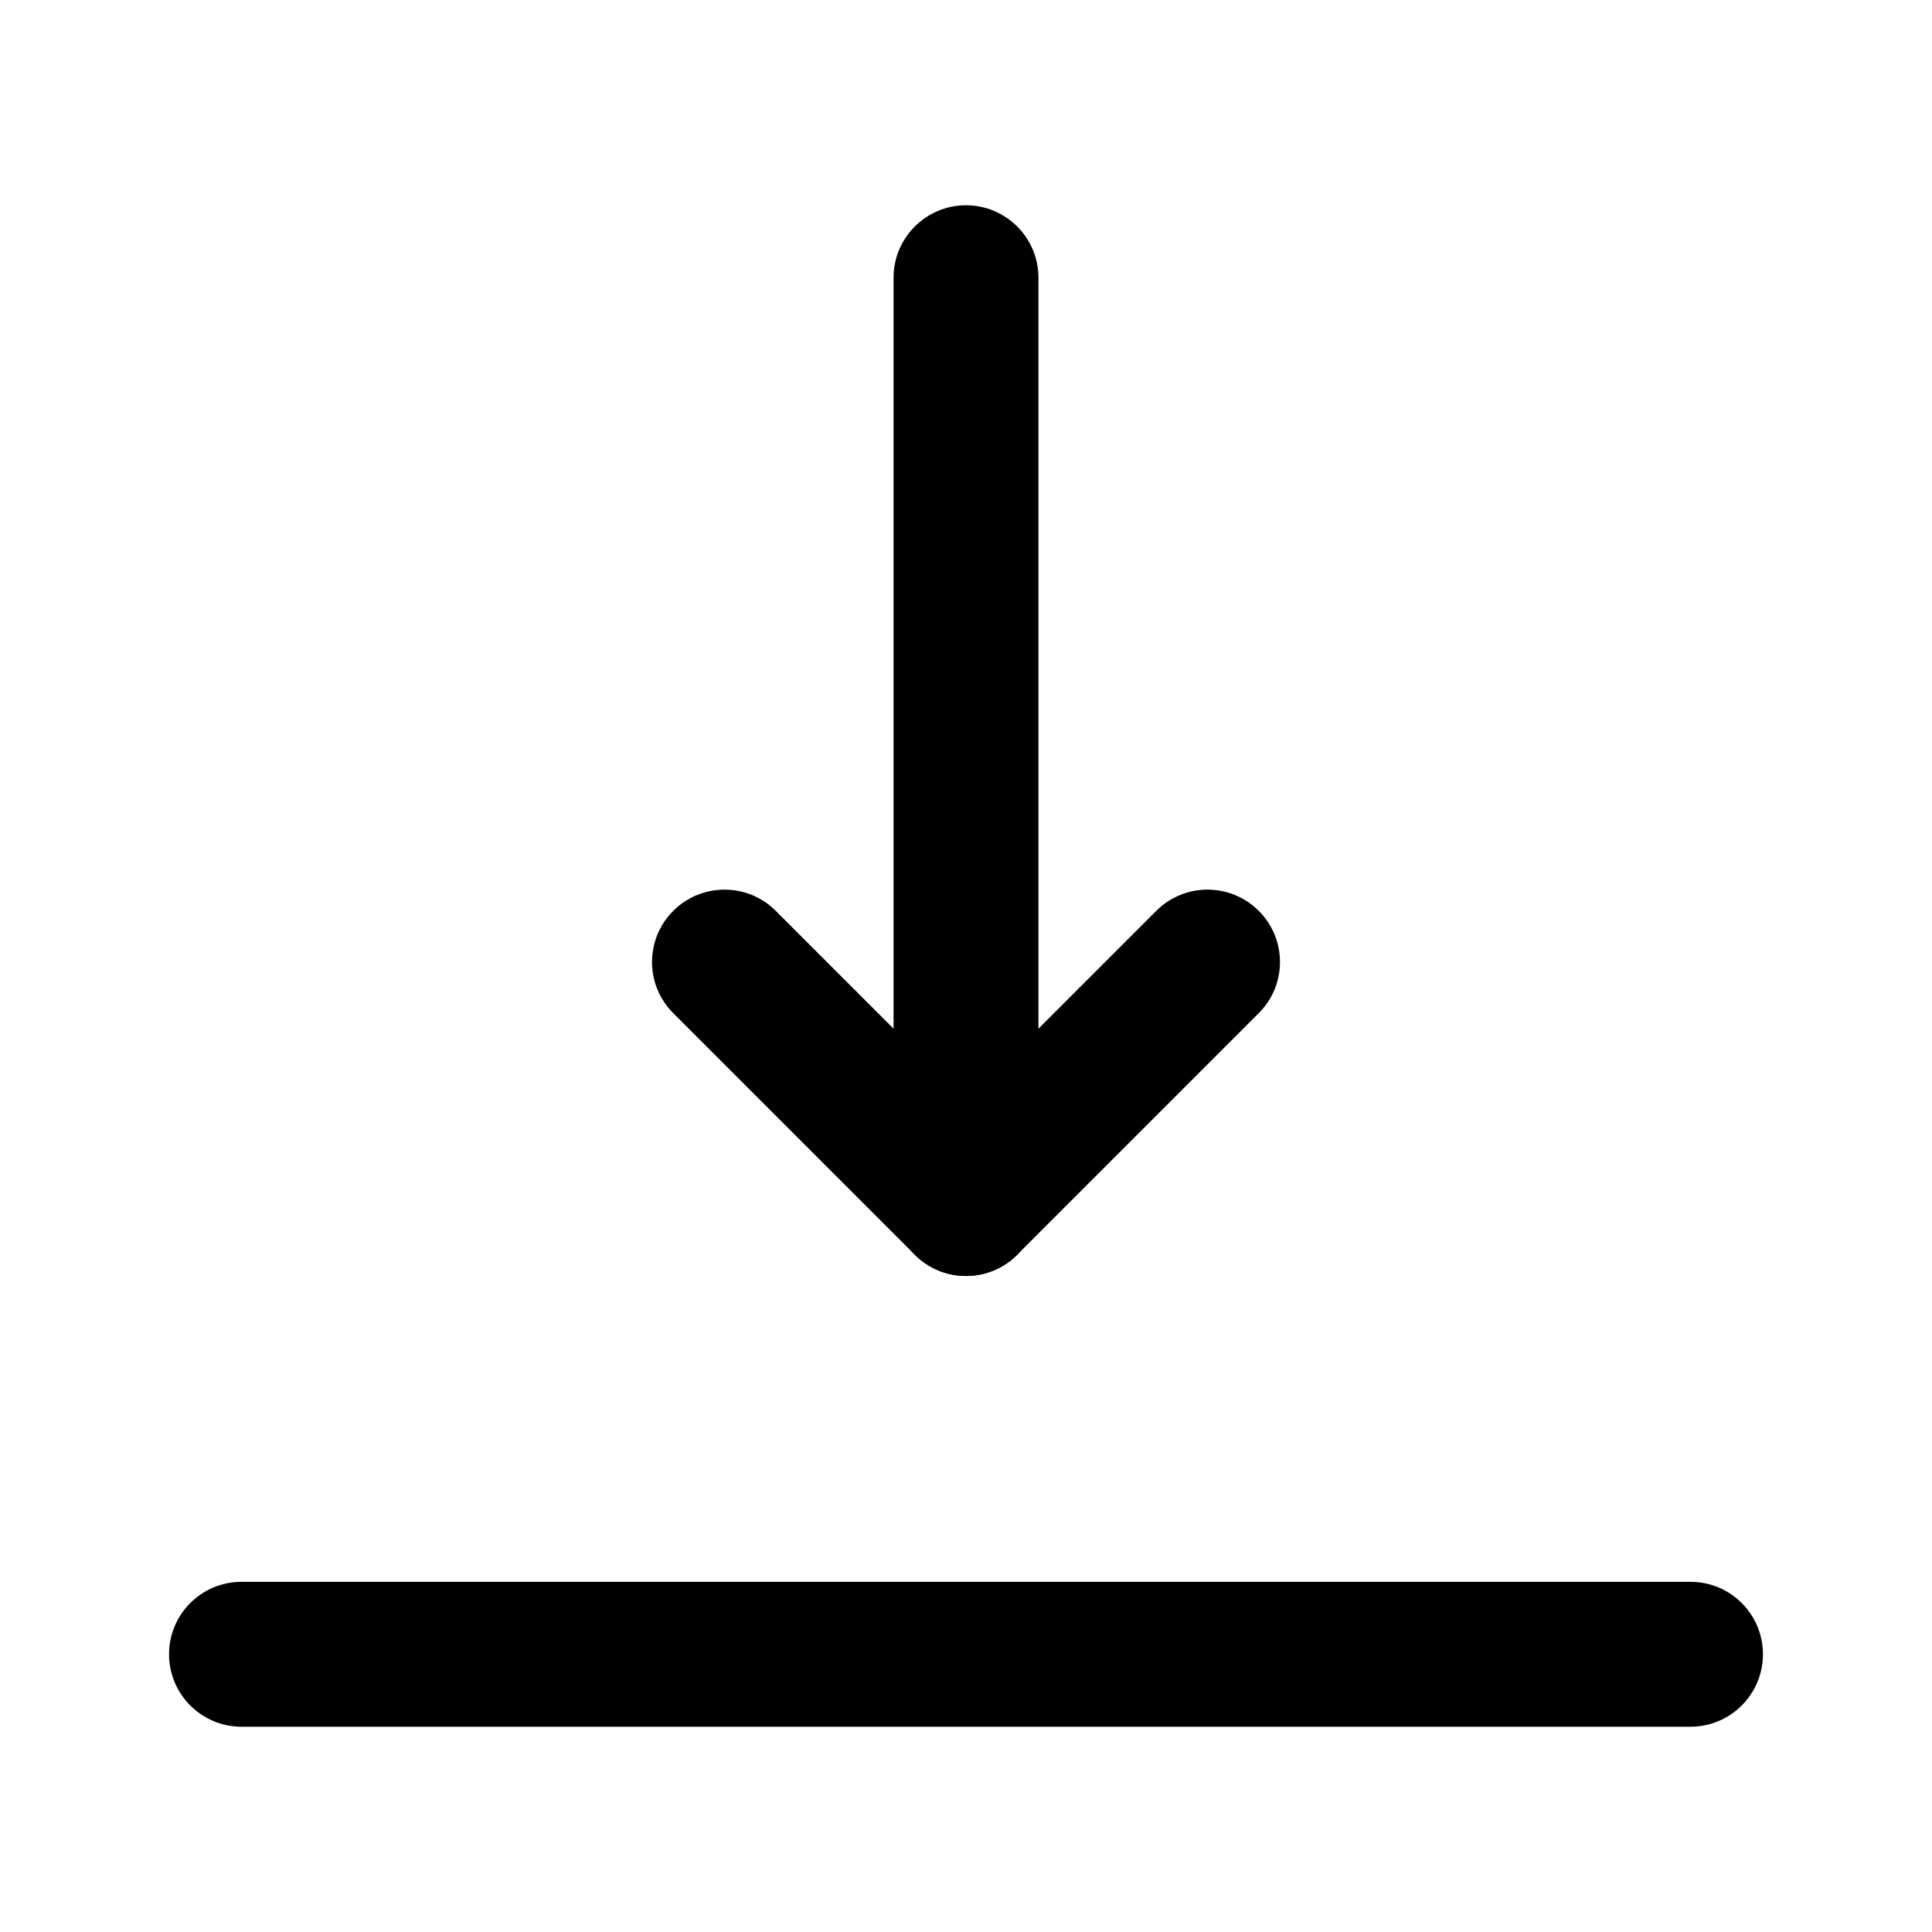
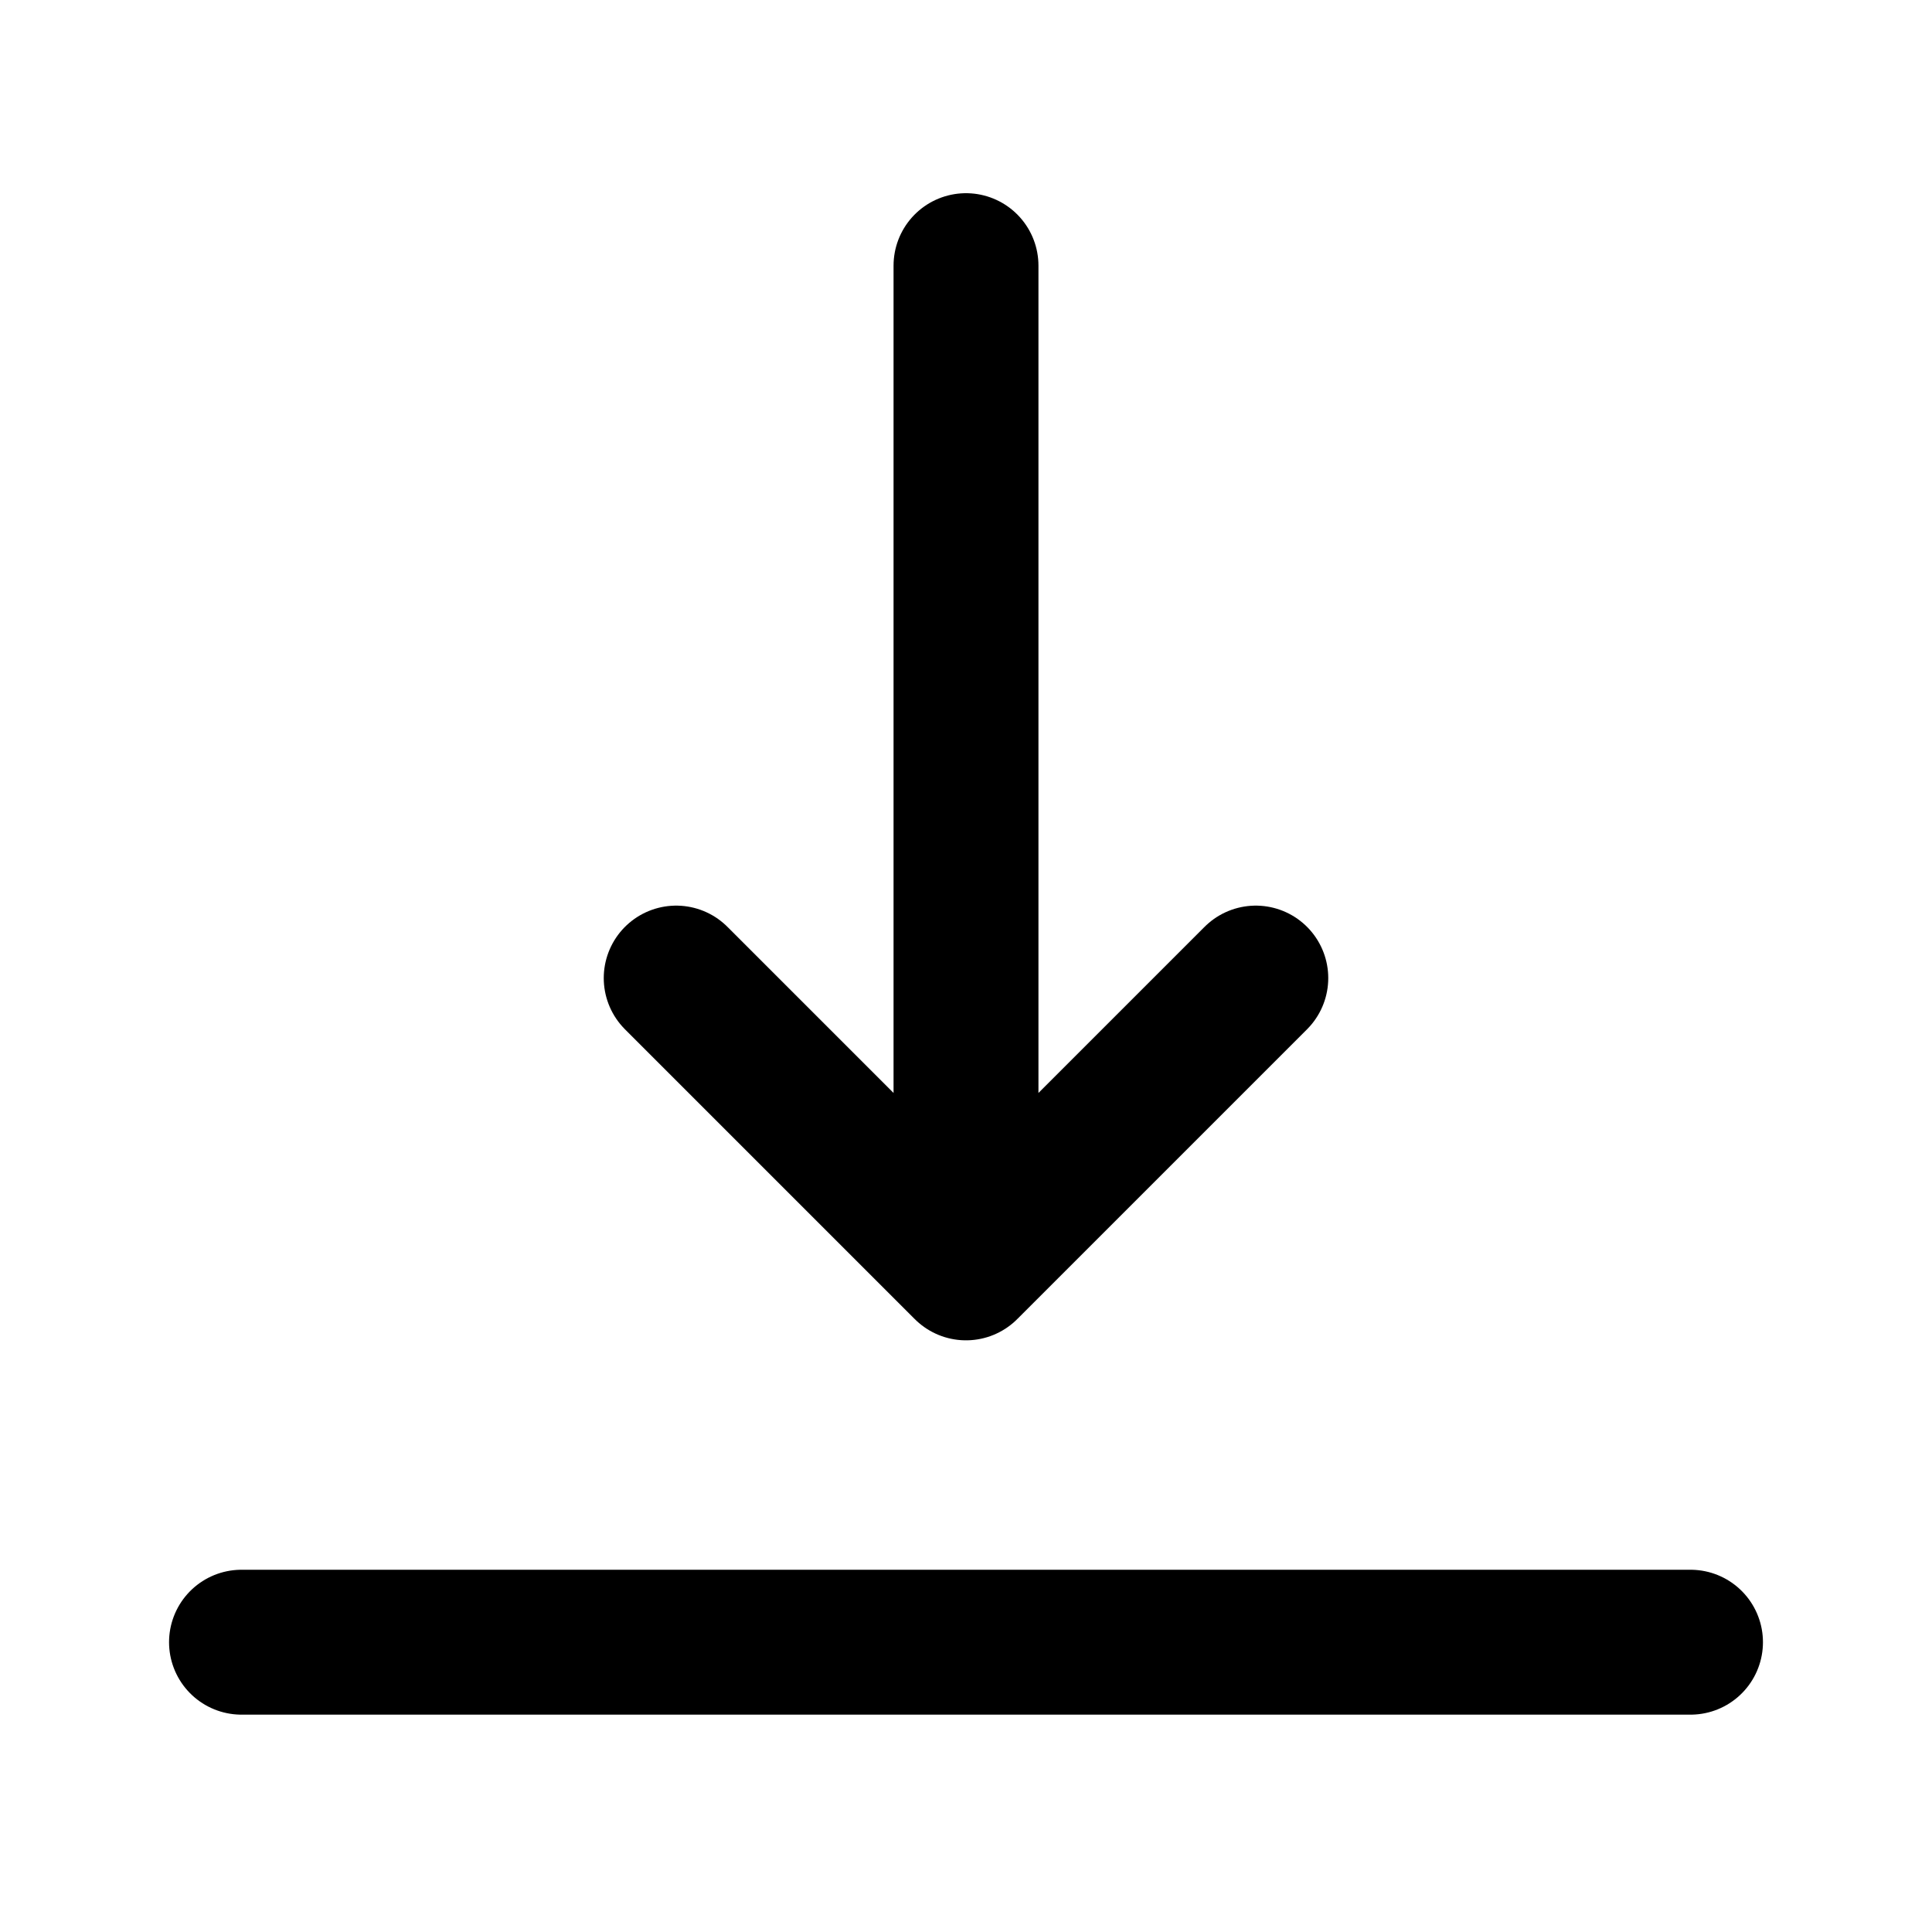
<svg xmlns="http://www.w3.org/2000/svg" width="16" height="16" viewBox="0 0 16 16" fill="none">
-   <path fill-rule="evenodd" clip-rule="evenodd" d="M1.4 13.7C1.4 13.368 1.669 13.1 2 13.1H14C14.331 13.1 14.6 13.368 14.6 13.7C14.6 14.031 14.331 14.3 14 14.3H2C1.669 14.3 1.4 14.031 1.4 13.7Z" fill="black" />
-   <path fill-rule="evenodd" clip-rule="evenodd" d="M7.576 10.391C7.81 10.626 8.19 10.626 8.424 10.391L10.424 8.391C10.659 8.157 10.659 7.777 10.424 7.543C10.19 7.309 9.81 7.309 9.576 7.543L8 9.119L6.424 7.543C6.19 7.309 5.81 7.309 5.576 7.543C5.341 7.777 5.341 8.157 5.576 8.391L7.576 10.391Z" fill="black" />
-   <path fill-rule="evenodd" clip-rule="evenodd" d="M8 10.567C8.331 10.567 8.6 10.299 8.6 9.967V2.3C8.6 1.969 8.331 1.7 8 1.7C7.669 1.7 7.4 1.969 7.4 2.3V9.967C7.4 10.299 7.669 10.567 8 10.567Z" fill="black" />
+   <g stroke="black" stroke-width="1.2" stroke-linecap="round" stroke-linejoin="round">
+     <path d="M2 13.6h12M8 2.2v8.3m-2.4-2.4L8 10.5l2.4-2.4" />
+   </g>
</svg>
